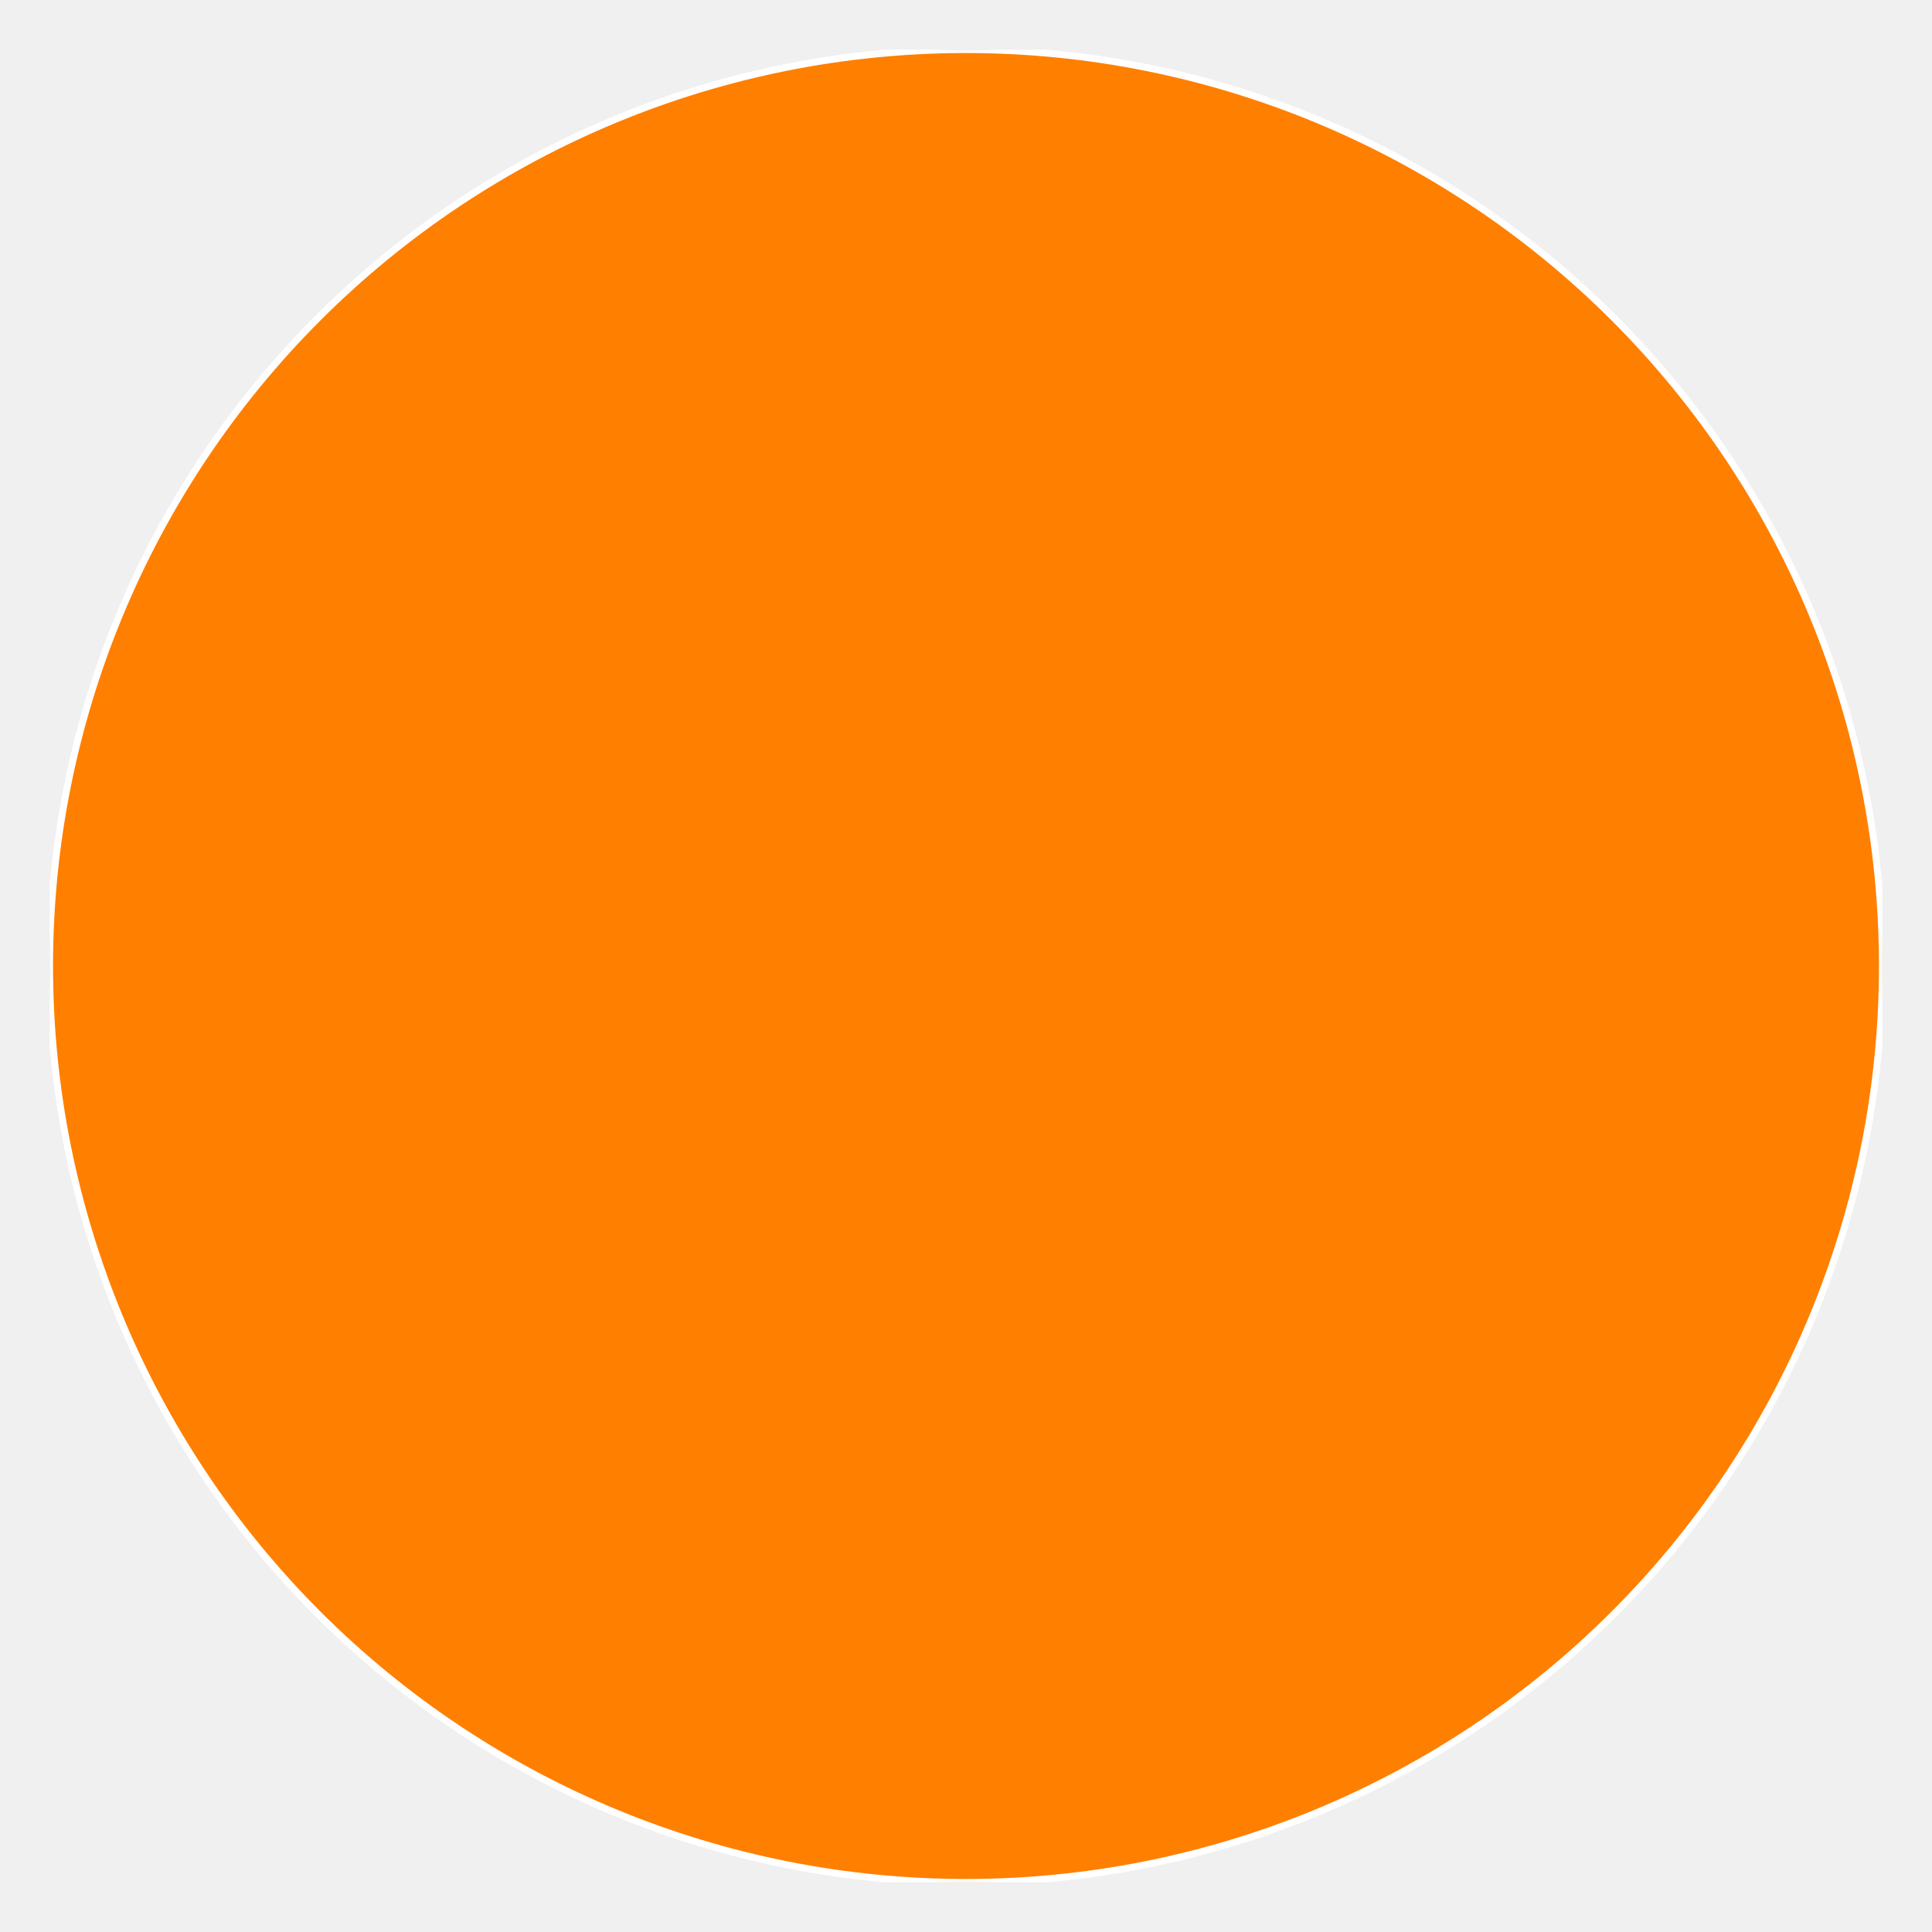
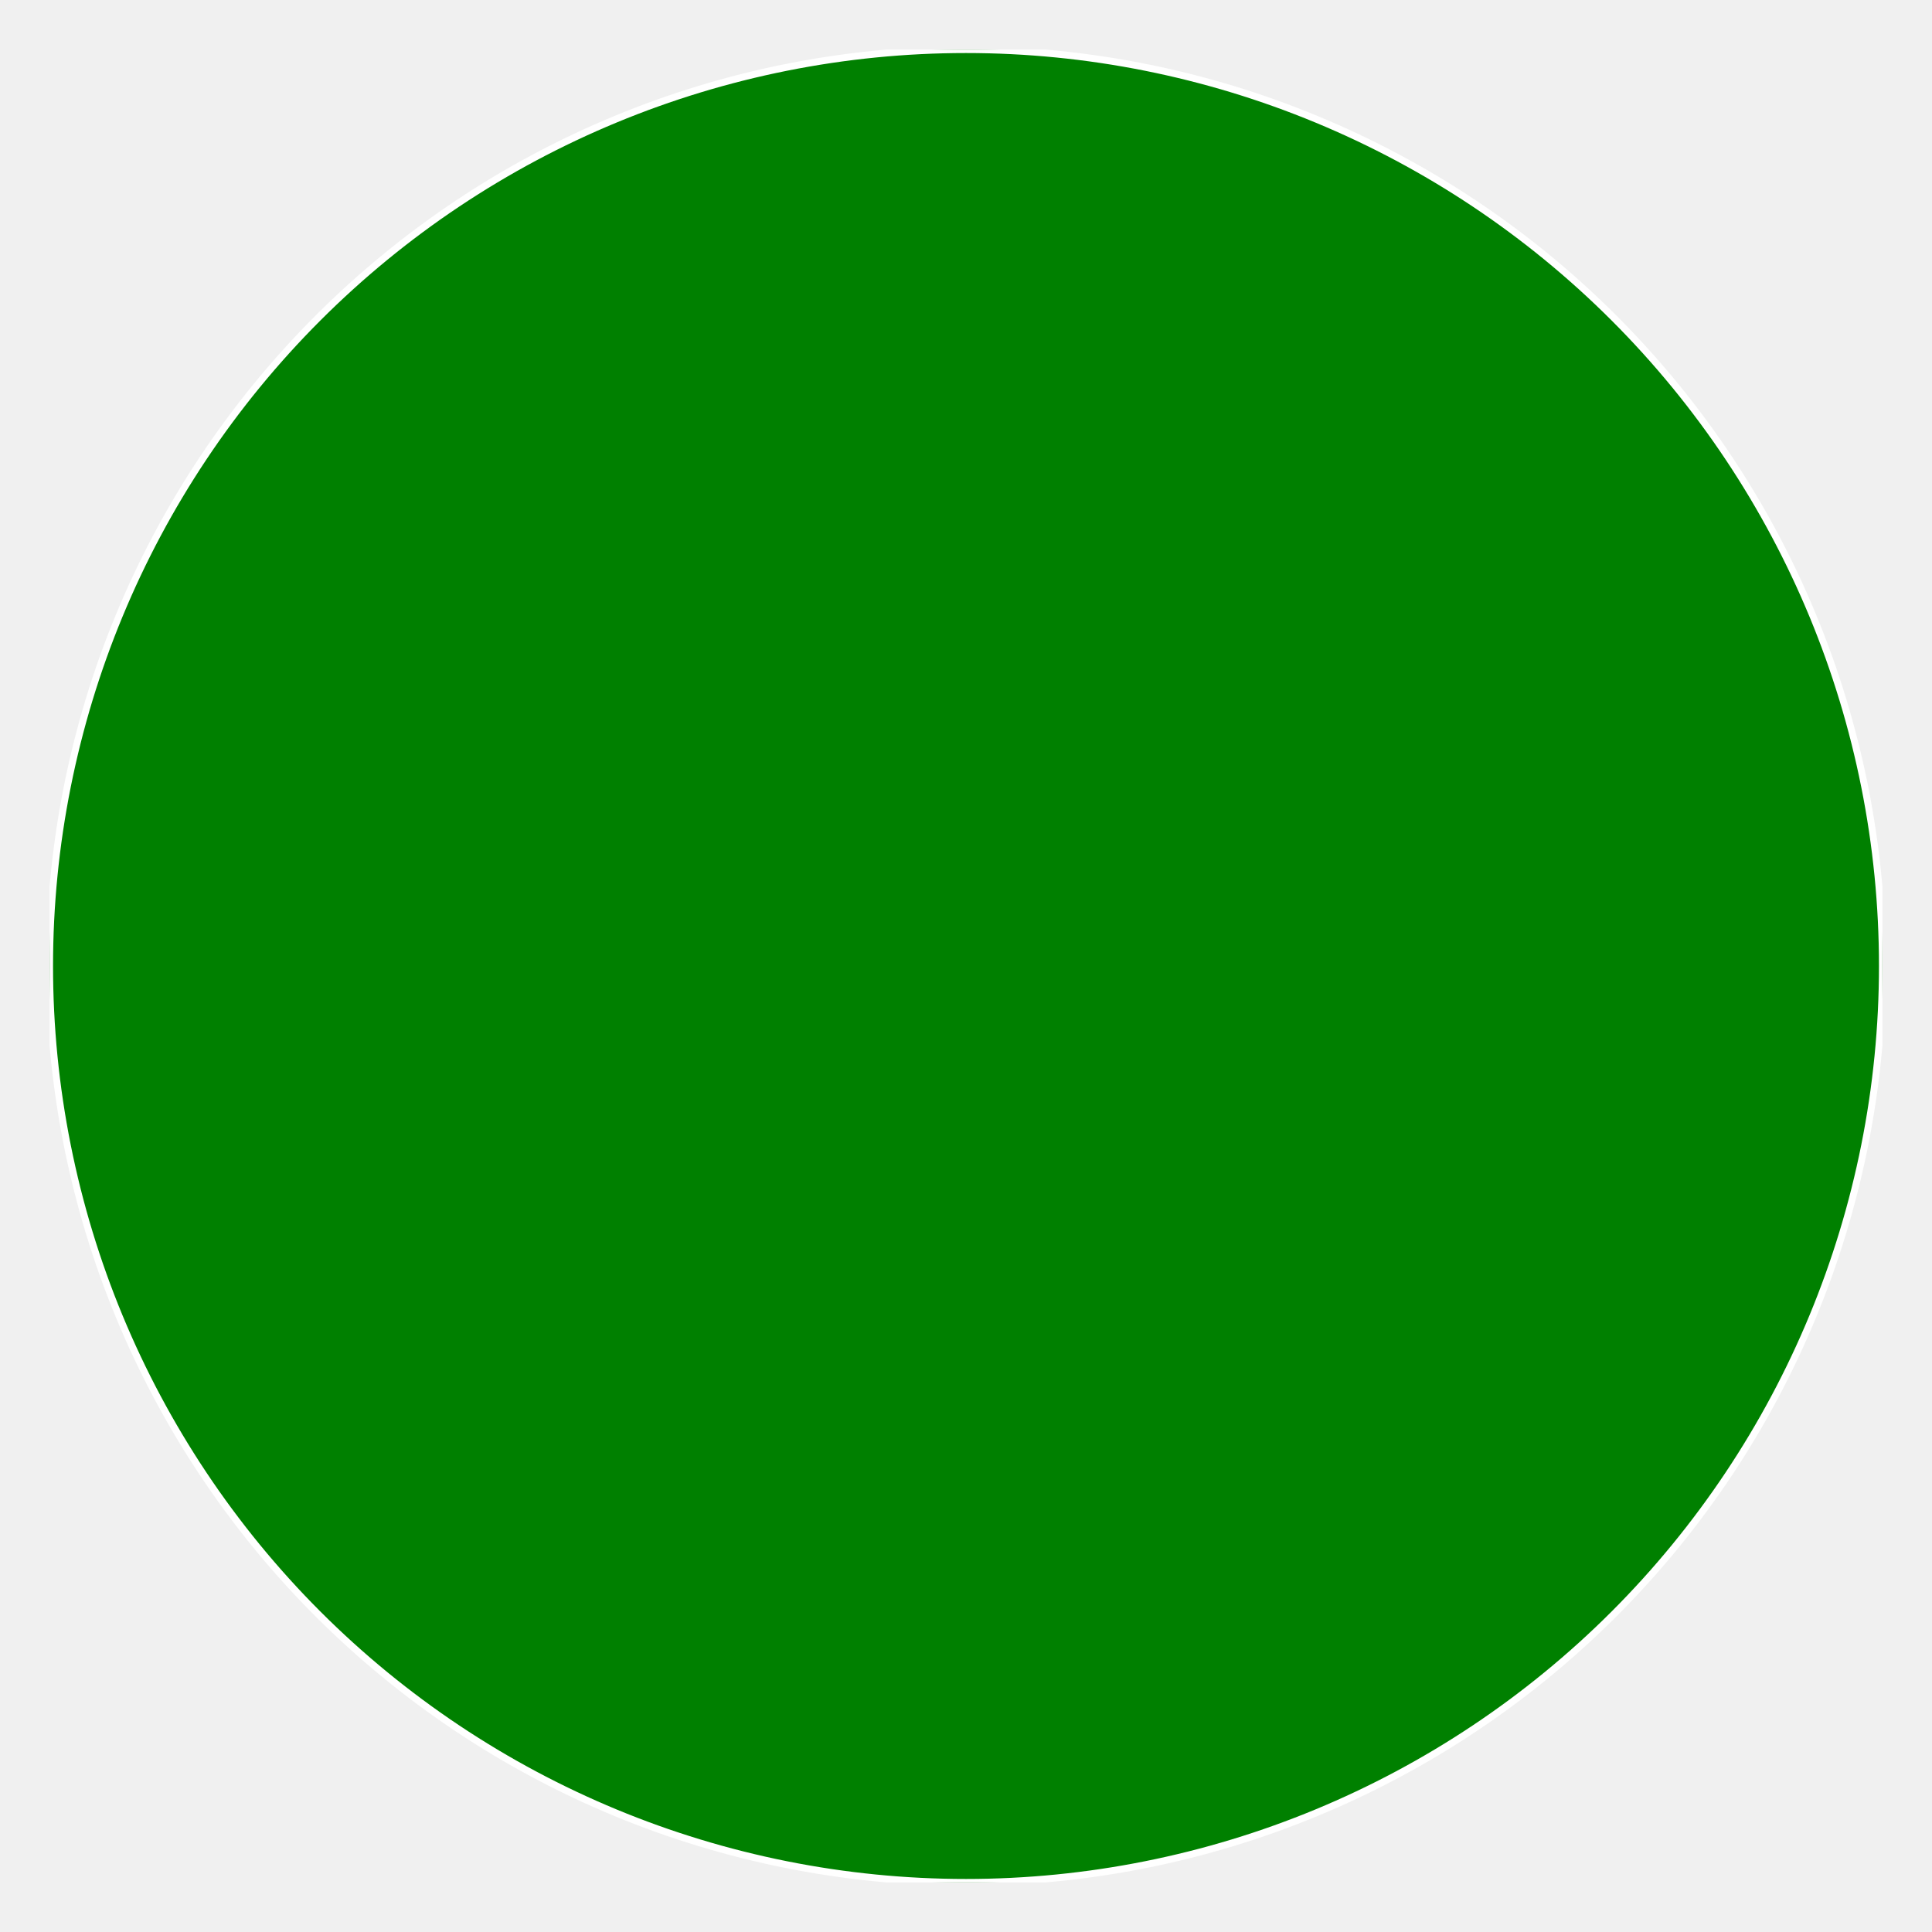
<svg xmlns="http://www.w3.org/2000/svg" width="280.512pt" height="280.512pt" viewBox="0 0 280.512 280.512" version="1.1">
  <defs>
    <style type="text/css">*{stroke-linejoin: round; stroke-linecap: butt}</style>
  </defs>
  <g id="figure_1">
    <g id="patch_1">
      <path d="M 0 280.512  L 280.512 280.512  L 280.512 0  L 0 0  L 0 280.512  z " style="fill: none; opacity: 0" />
    </g>
    <g id="axes_1">
      <g id="patch_2">
-         <path d="M 140.256 273.312  C 175.543 273.312 209.389 259.292 234.341 234.341  C 259.292 209.389 273.312 175.543 273.312 140.256  C 273.312 104.969 259.292 71.123 234.341 46.171  C 209.389 21.22 175.543 7.2 140.256 7.2  C 104.969 7.2 71.123 21.22 46.171 46.171  C 21.22 71.123 7.2 104.969 7.2 140.256  C 7.2 175.543 21.22 209.389 46.171 234.341  C 71.123 259.292 104.969 273.312 140.256 273.312  z " clip-path="url(#pe46afd20d0)" style="fill: #ff7f00; stroke: #ffffff; stroke-linejoin: miter" />
+         <path d="M 140.256 273.312  C 175.543 273.312 209.389 259.292 234.341 234.341  C 259.292 209.389 273.312 175.543 273.312 140.256  C 273.312 104.969 259.292 71.123 234.341 46.171  C 209.389 21.22 175.543 7.2 140.256 7.2  C 104.969 7.2 71.123 21.22 46.171 46.171  C 21.22 71.123 7.2 104.969 7.2 140.256  C 7.2 175.543 21.22 209.389 46.171 234.341  C 71.123 259.292 104.969 273.312 140.256 273.312  z " clip-path="url(#p86fec93eba)" style="fill: #008000; stroke: #ffffff; stroke-linejoin: miter" />
      </g>
    </g>
  </g>
  <defs>
-     <clipPath id="pe46afd20d0">
+     <clipPath id="p86fec93eba">
      <rect x="7.2" y="7.2" width="266.112" height="266.112" />
    </clipPath>
  </defs>
</svg>
